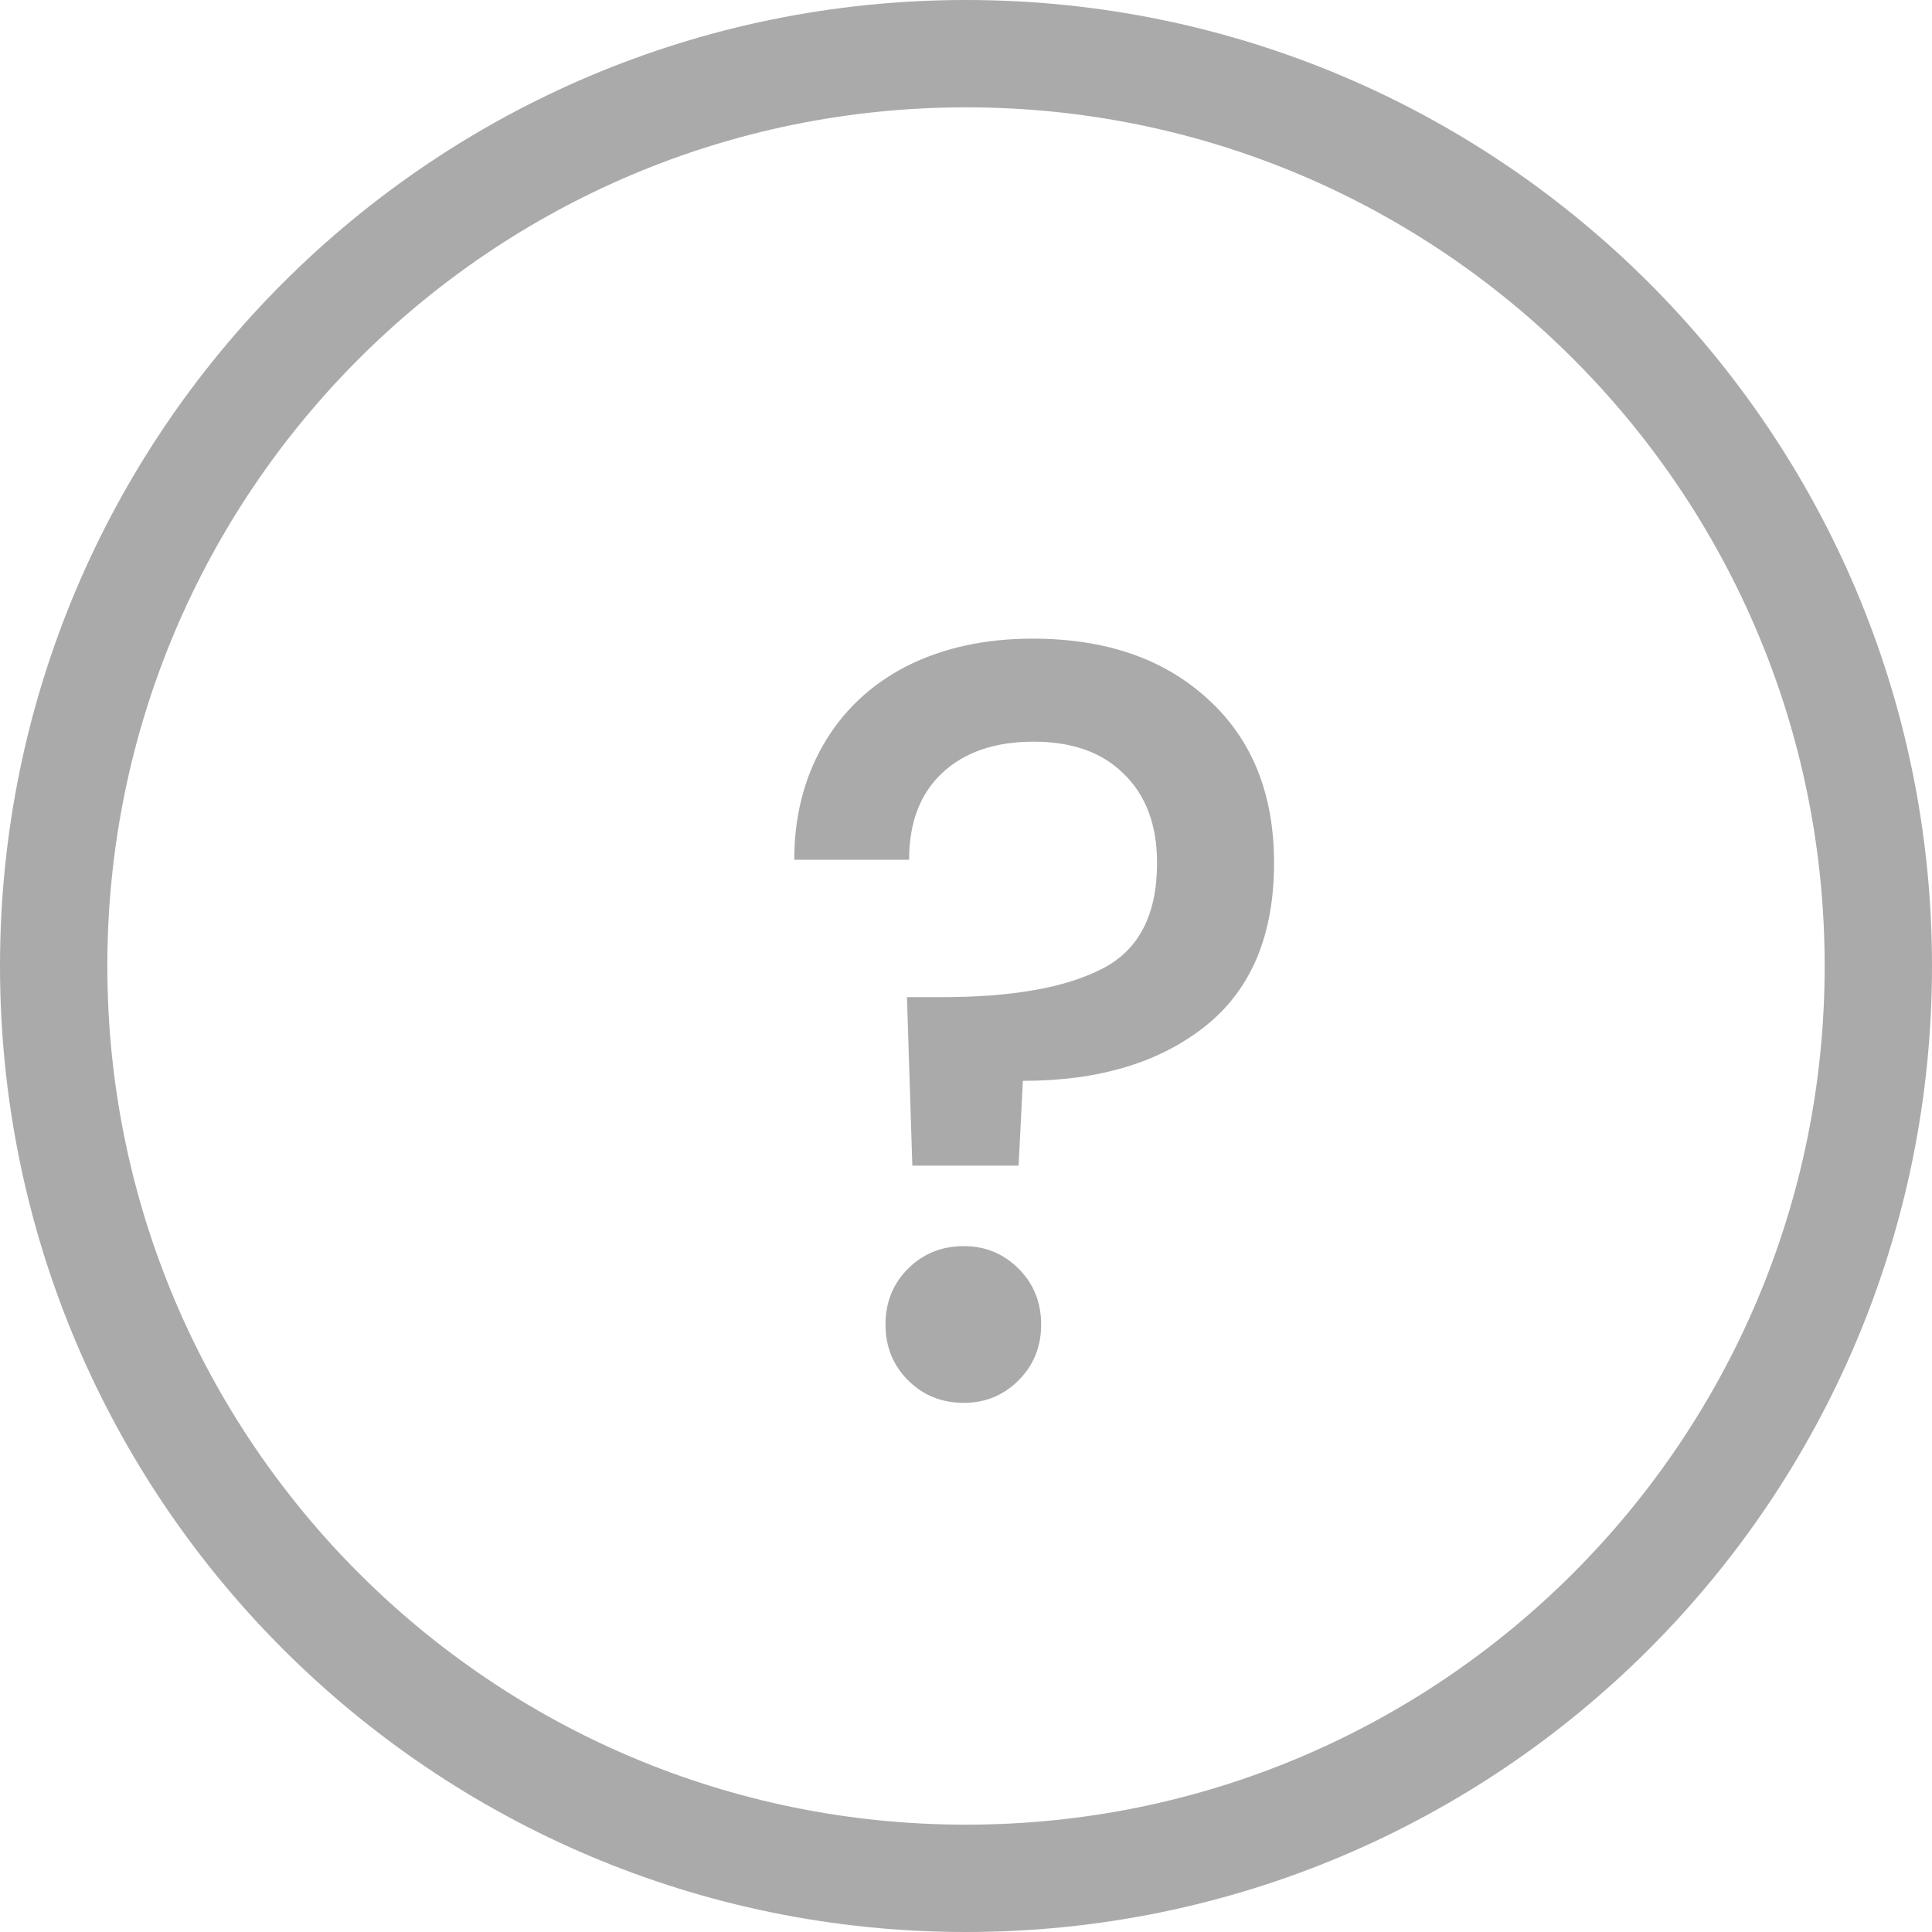
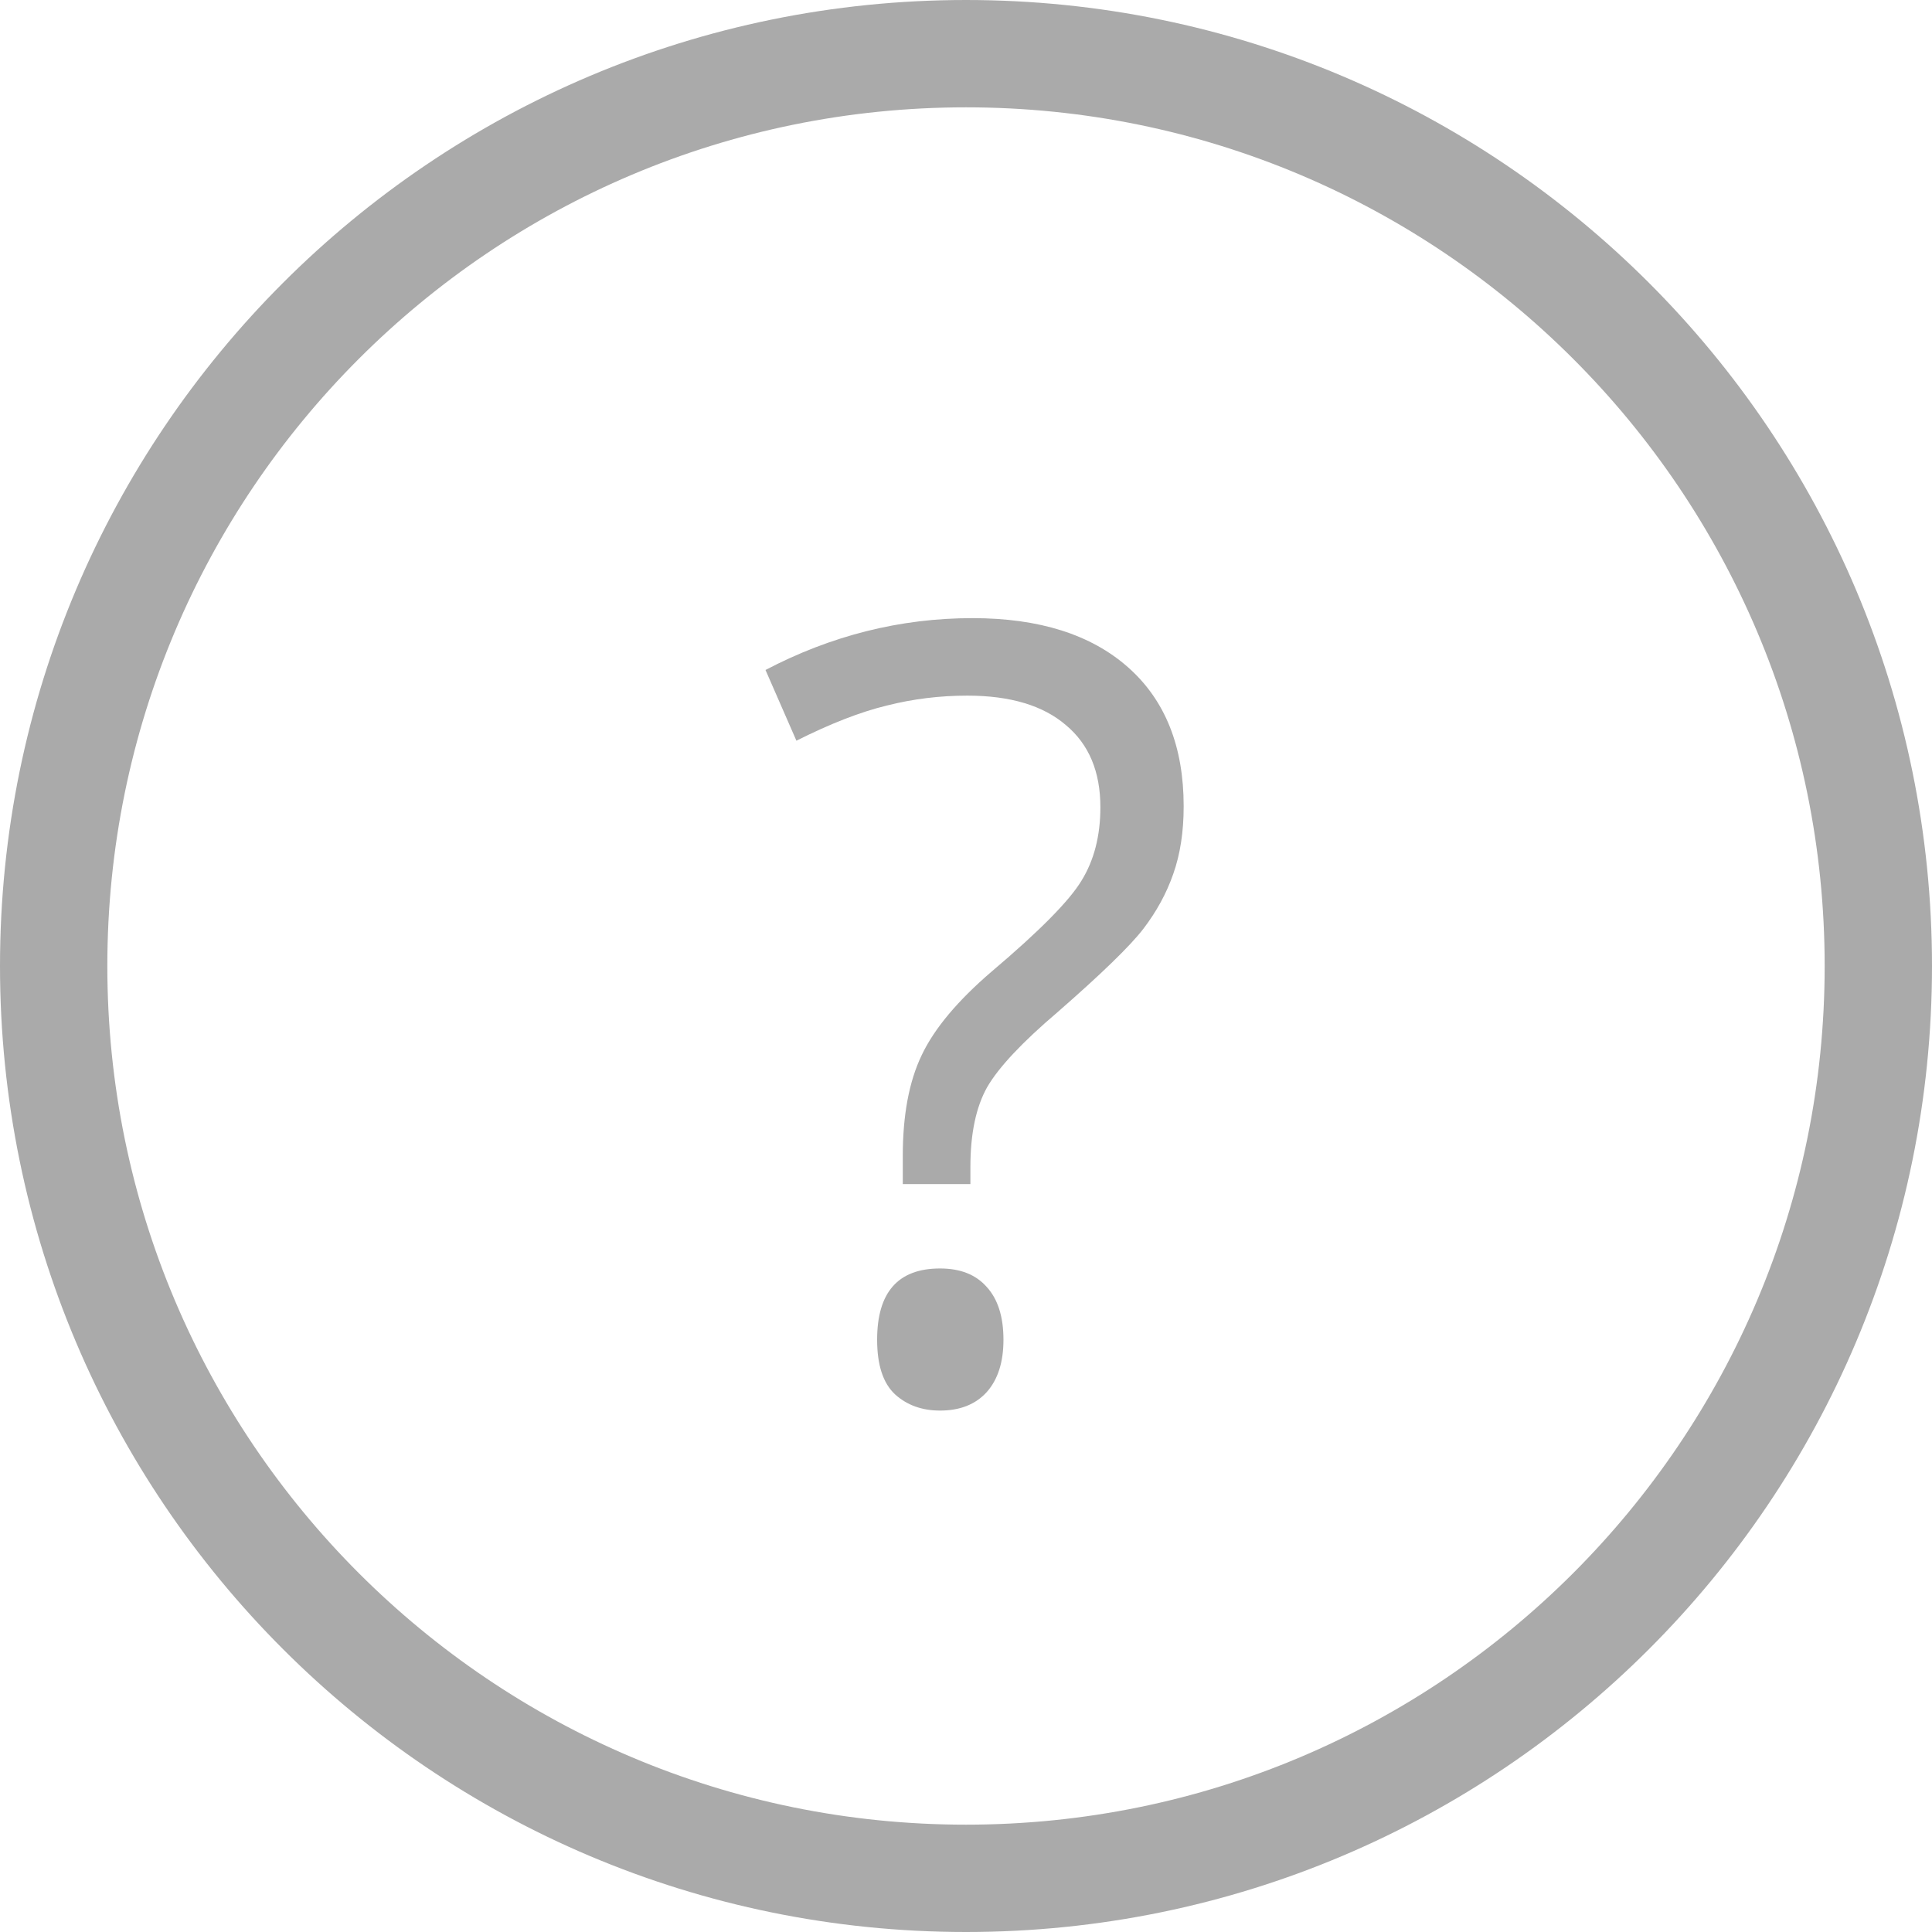
<svg xmlns="http://www.w3.org/2000/svg" width="18" height="18" viewBox="0 0 18 18" fill="none">
-   <path d="M9.62 5.95C10.3 5.95 10.843 6.137 11.25 6.51C11.663 6.883 11.87 7.393 11.87 8.04C11.87 8.713 11.657 9.22 11.23 9.56C10.803 9.9 10.237 10.07 9.53 10.07L9.49 10.86H8.5L8.45 9.29H8.78C9.427 9.29 9.92 9.203 10.26 9.03C10.607 8.857 10.78 8.527 10.78 8.04C10.78 7.687 10.677 7.41 10.47 7.21C10.27 7.01 9.99 6.91 9.63 6.91C9.27 6.91 8.987 7.007 8.78 7.2C8.573 7.393 8.47 7.663 8.47 8.01H7.4C7.4 7.61 7.49 7.253 7.67 6.94C7.85 6.627 8.107 6.383 8.44 6.21C8.78 6.037 9.173 5.95 9.62 5.95ZM8.98 13.07C8.773 13.07 8.6 13 8.46 12.86C8.32 12.72 8.25 12.547 8.25 12.34C8.25 12.133 8.32 11.96 8.46 11.82C8.6 11.68 8.773 11.61 8.98 11.61C9.18 11.61 9.35 11.68 9.49 11.82C9.63 11.96 9.7 12.133 9.7 12.34C9.7 12.547 9.63 12.72 9.49 12.86C9.35 13 9.18 13.07 8.98 13.07Z" fill="#AAAAAA" />
+   <path d="M8.411 11.032V10.769C8.411 10.388 8.47 10.075 8.587 9.831C8.704 9.584 8.922 9.323 9.241 9.05C9.684 8.675 9.962 8.394 10.076 8.205C10.193 8.016 10.252 7.788 10.252 7.521C10.252 7.189 10.145 6.934 9.93 6.755C9.718 6.573 9.412 6.481 9.012 6.481C8.755 6.481 8.504 6.512 8.26 6.574C8.016 6.633 7.736 6.742 7.42 6.901L7.132 6.242C7.747 5.92 8.39 5.759 9.061 5.759C9.682 5.759 10.166 5.912 10.511 6.218C10.856 6.524 11.028 6.955 11.028 7.512C11.028 7.749 10.996 7.959 10.931 8.142C10.869 8.321 10.776 8.492 10.652 8.654C10.529 8.814 10.262 9.073 9.852 9.431C9.523 9.711 9.305 9.943 9.197 10.129C9.093 10.315 9.041 10.562 9.041 10.871V11.032H8.411ZM8.172 12.482C8.172 12.04 8.367 11.818 8.758 11.818C8.947 11.818 9.091 11.875 9.192 11.989C9.297 12.103 9.349 12.268 9.349 12.482C9.349 12.691 9.297 12.854 9.192 12.971C9.088 13.085 8.943 13.142 8.758 13.142C8.589 13.142 8.449 13.091 8.338 12.99C8.227 12.886 8.172 12.717 8.172 12.482Z" fill="#AAAAAA" />
  <circle cx="9" cy="9" r="8.5" stroke="#AAAAAA" />
</svg>
